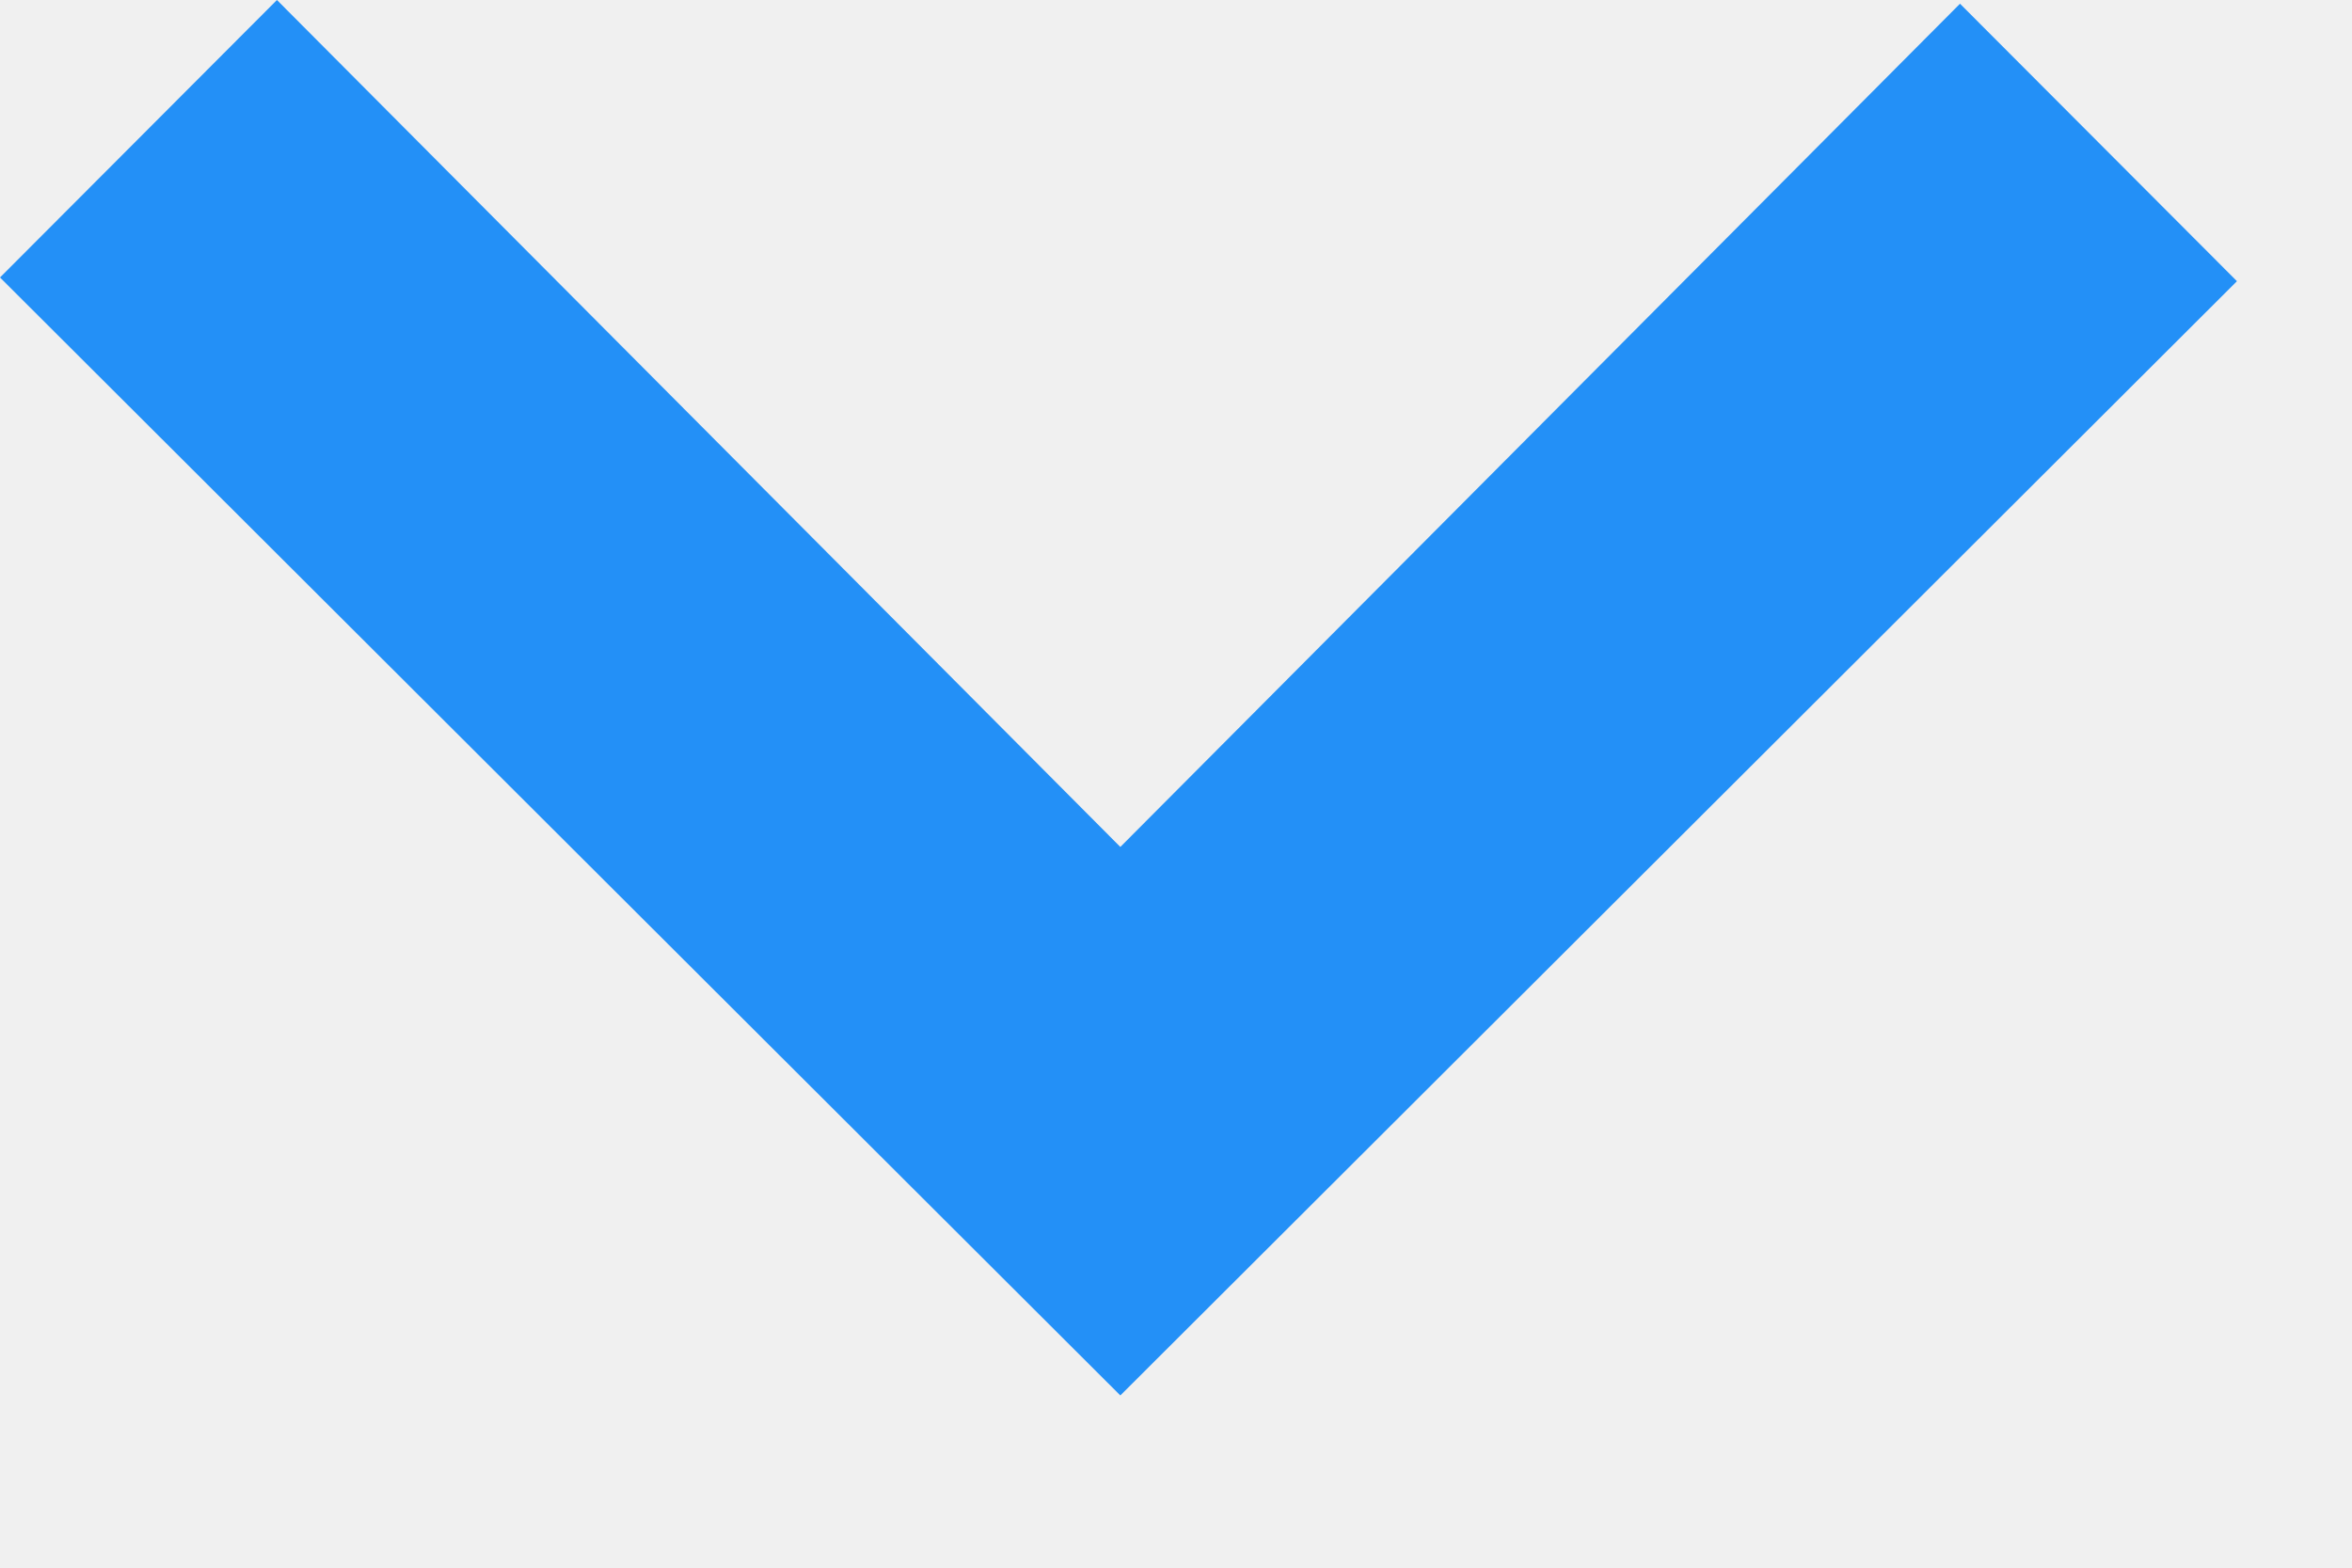
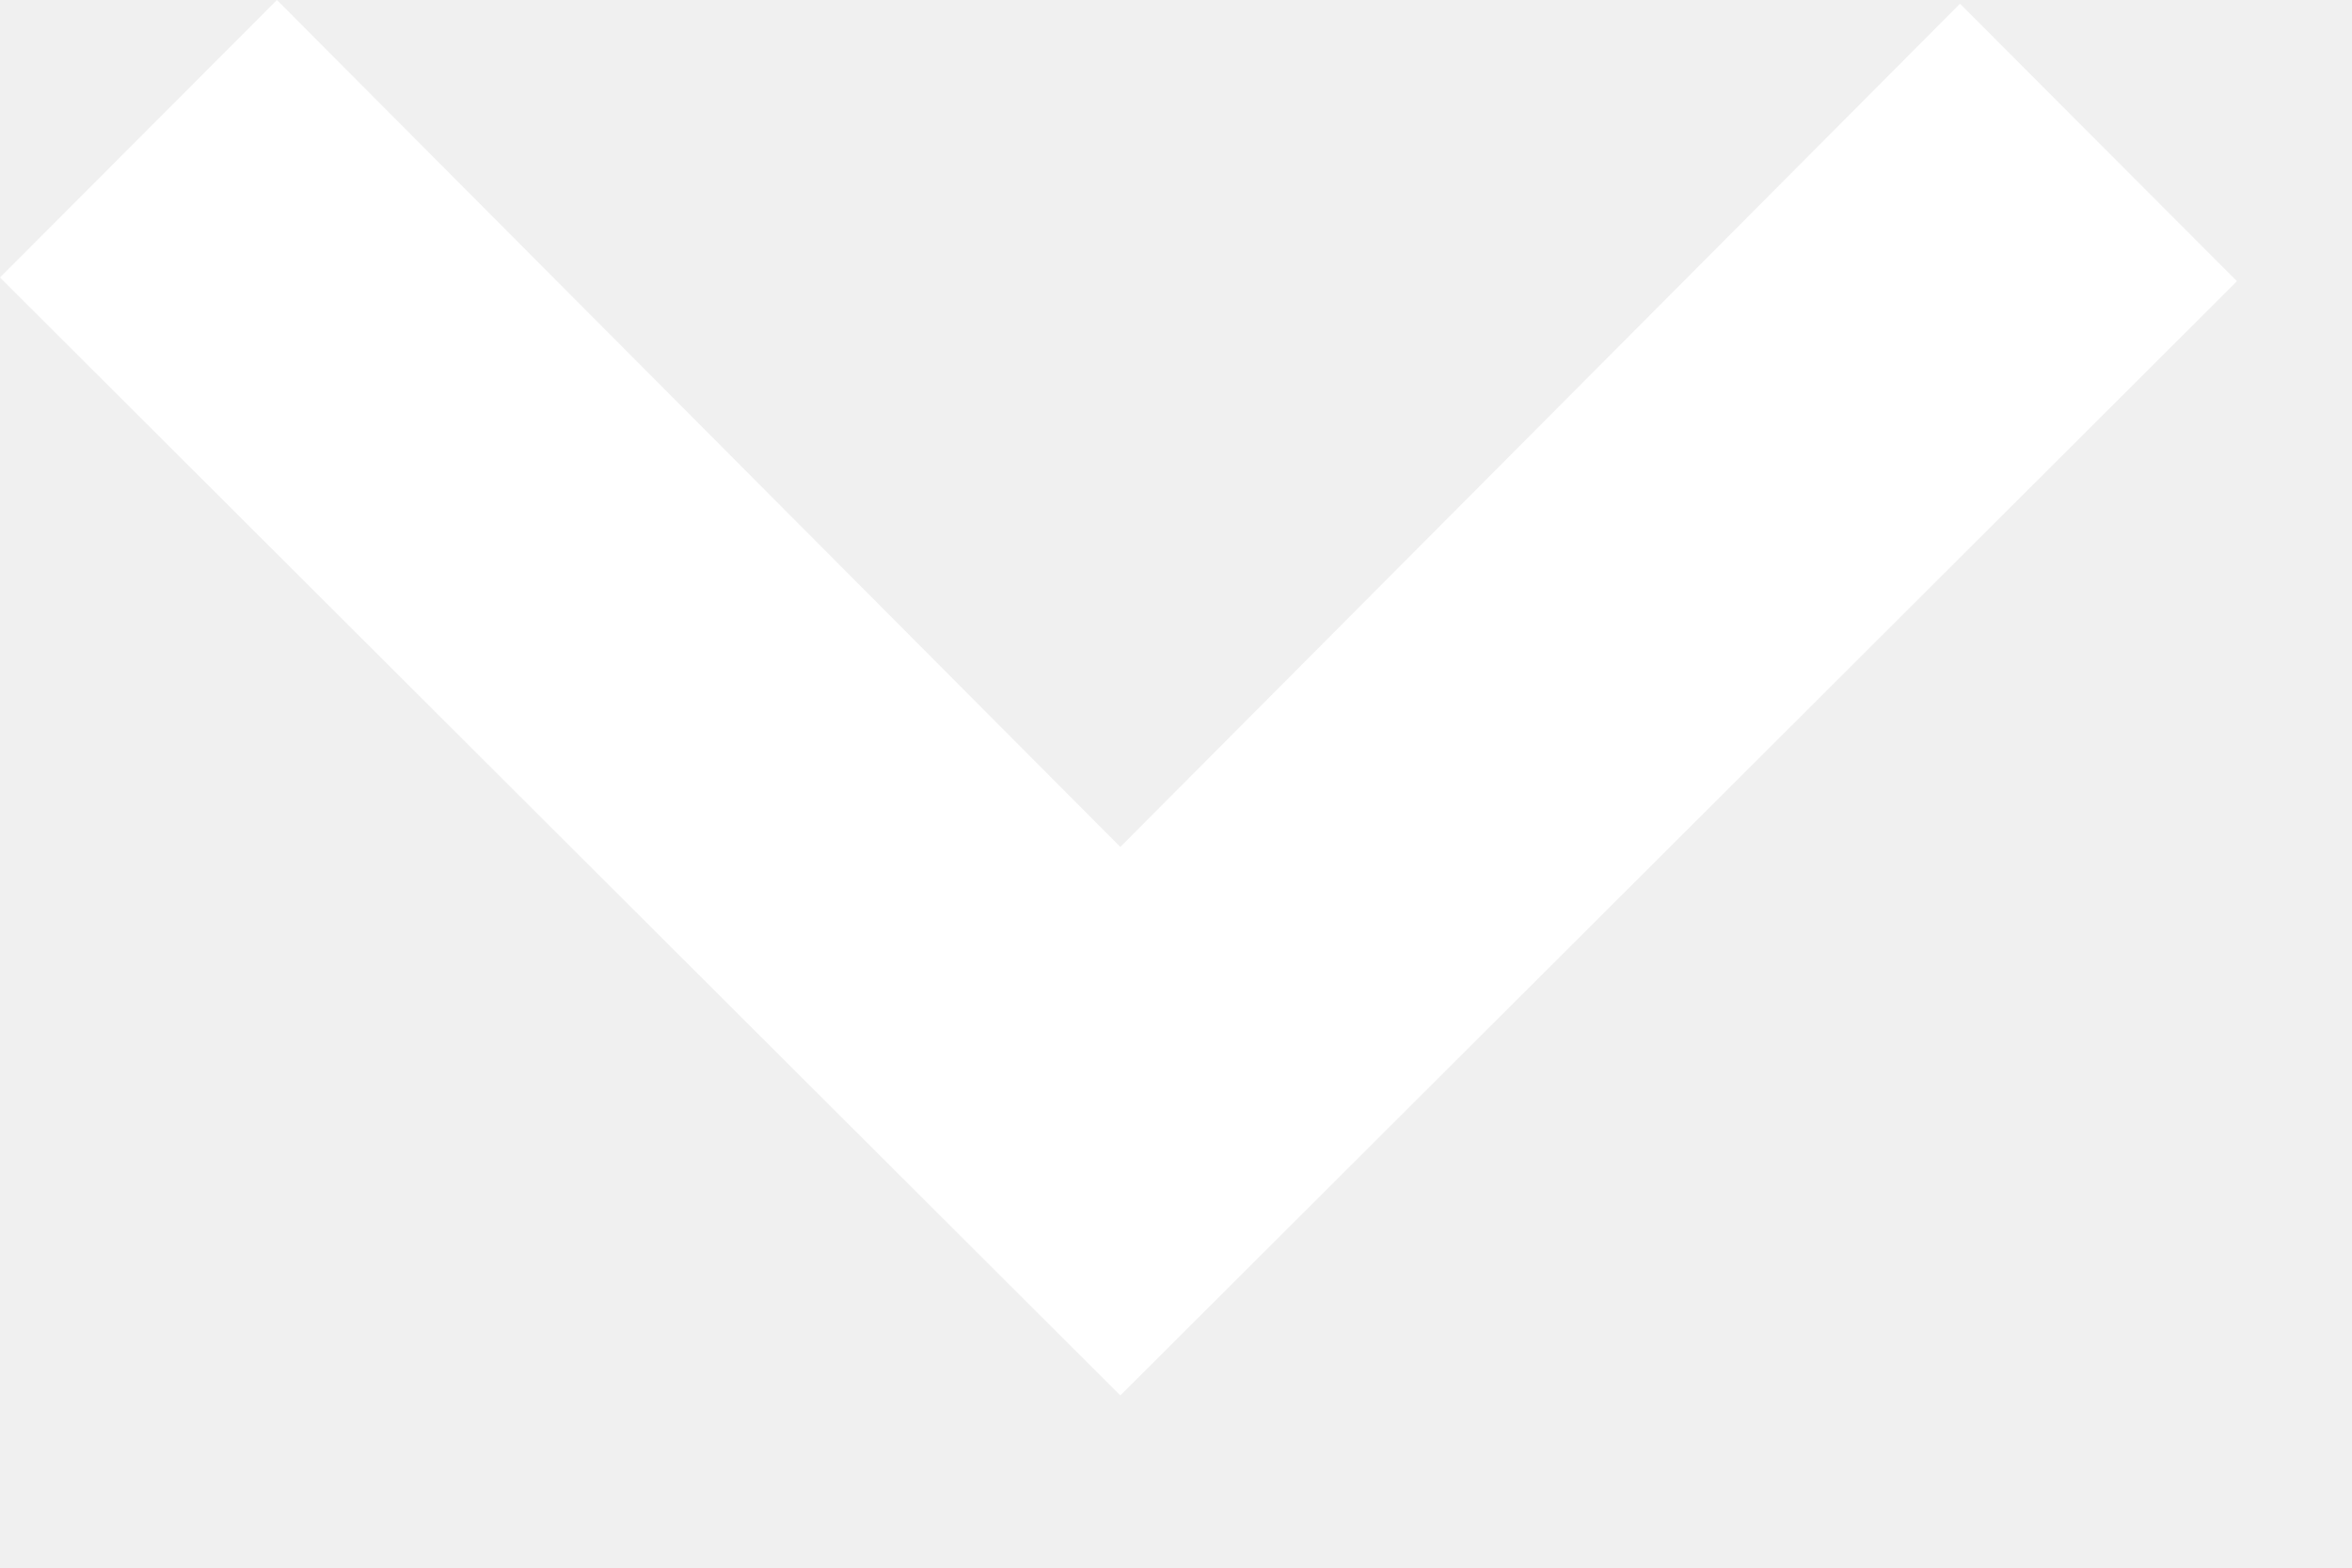
<svg xmlns="http://www.w3.org/2000/svg" width="12" height="8" viewBox="0 0 12 8">
-   <path d="M5.716 7.121l5.697-5.686-1.413-1.416-4.284 4.303-4.303-4.322-1.413 1.416 5.716 5.705z" fill="#2390F7" />
+   <path d="M5.716 7.121l5.697-5.686-1.413-1.416-4.284 4.303-4.303-4.322-1.413 1.416 5.716 5.705z" fill="#FFF" />
</svg>
